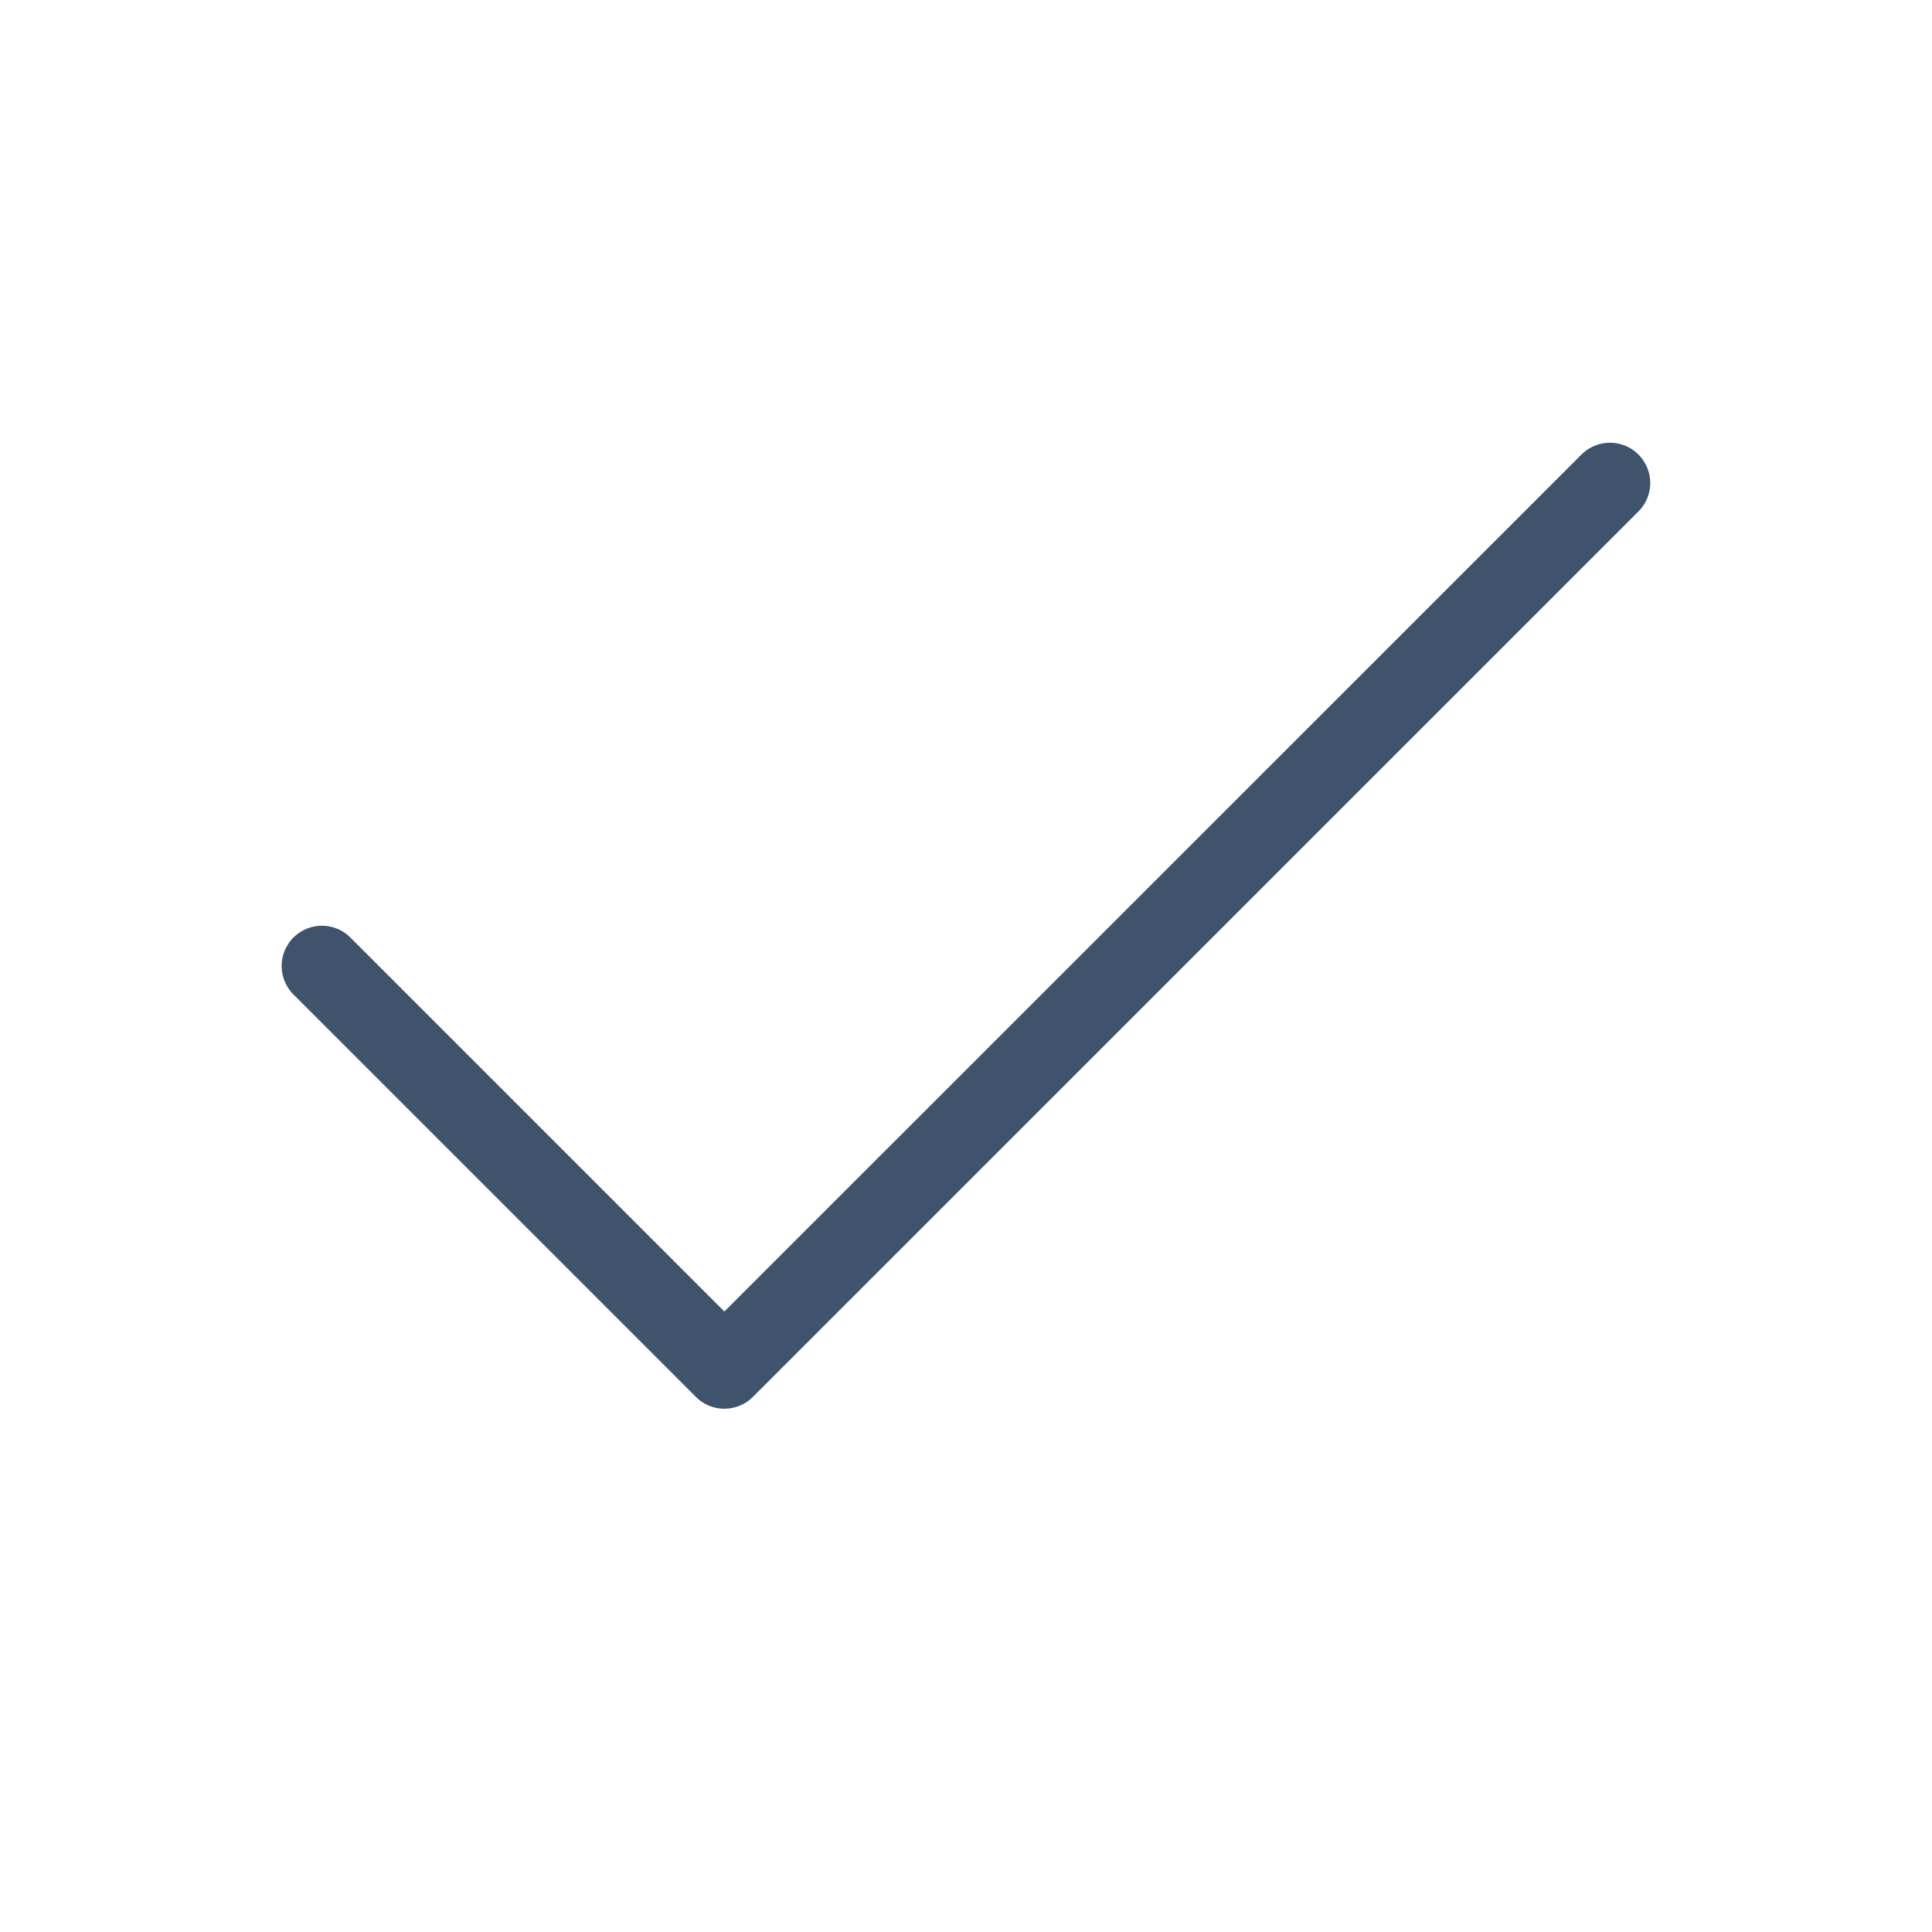
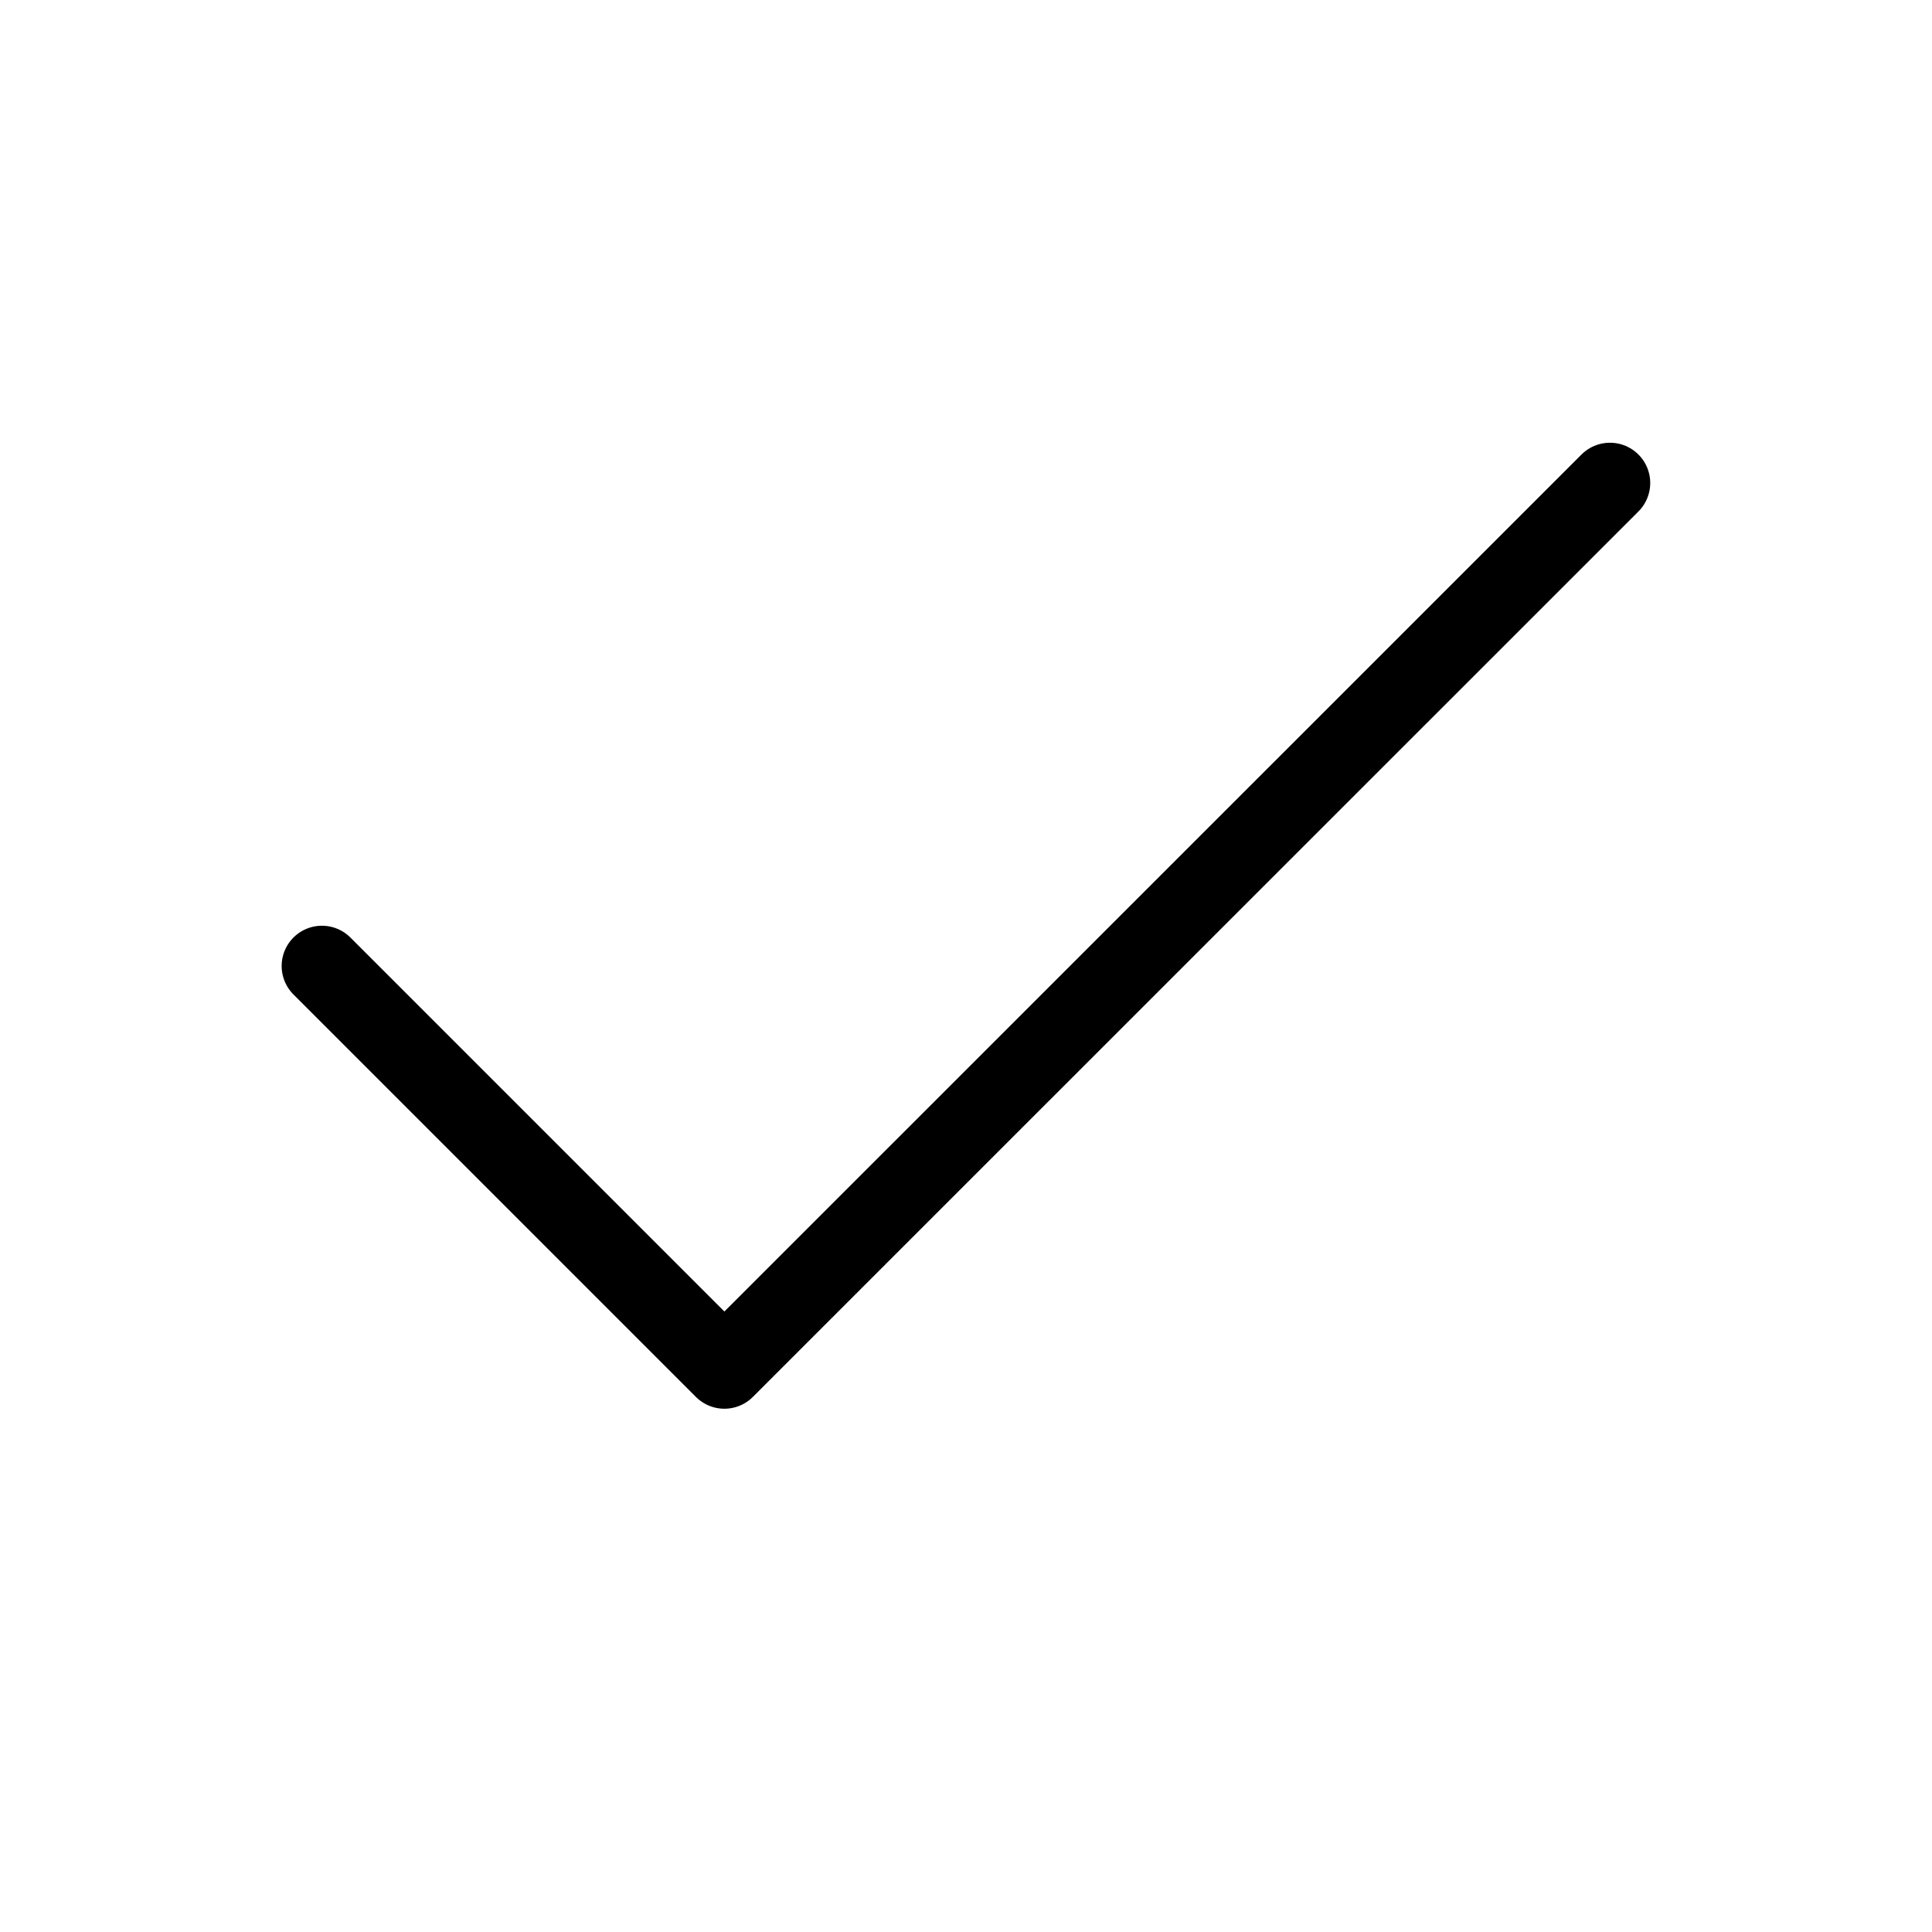
<svg xmlns="http://www.w3.org/2000/svg" width="16" height="16" viewBox="0 0 16 16" fill="none">
-   <path d="M13.333 4L5.999 11.333L2.666 8" stroke="#3F546C" stroke-width="0.667" stroke-linecap="round" stroke-linejoin="round" />
+   <path d="M13.333 4L5.999 11.333L2.666 8" stroke="currentColor" stroke-width="0.667" stroke-linecap="round" stroke-linejoin="round" />
</svg>
